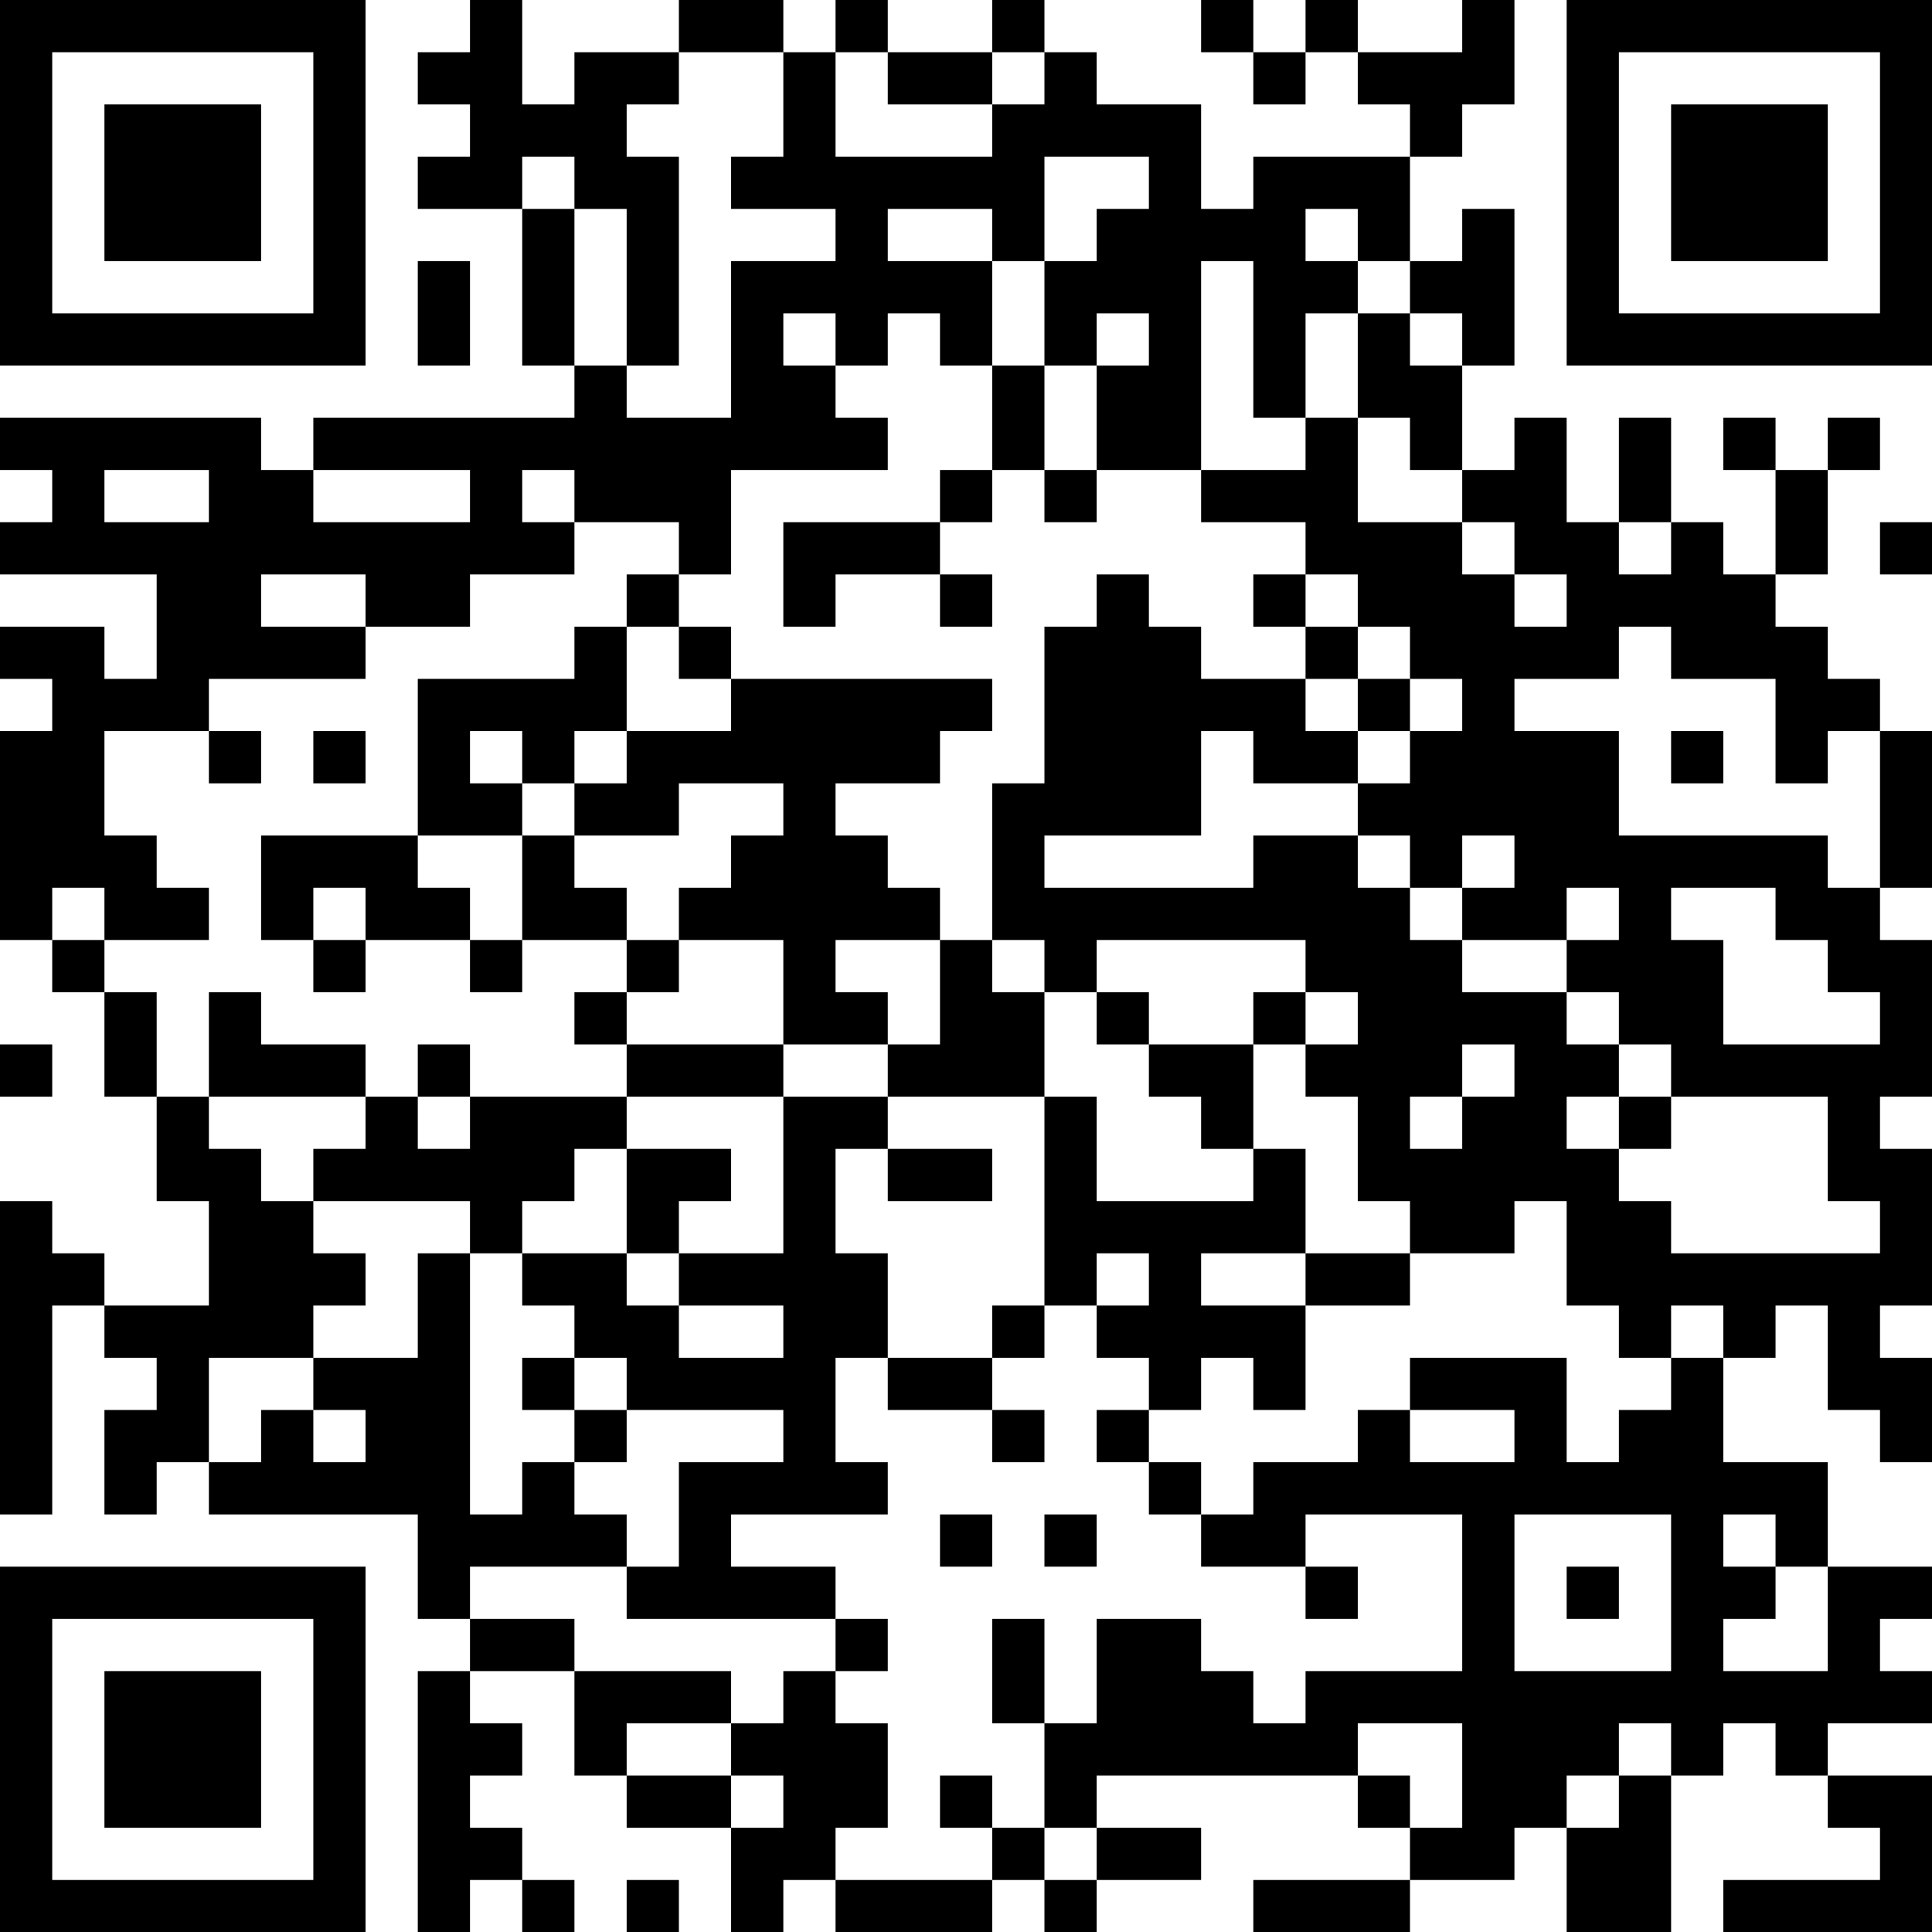
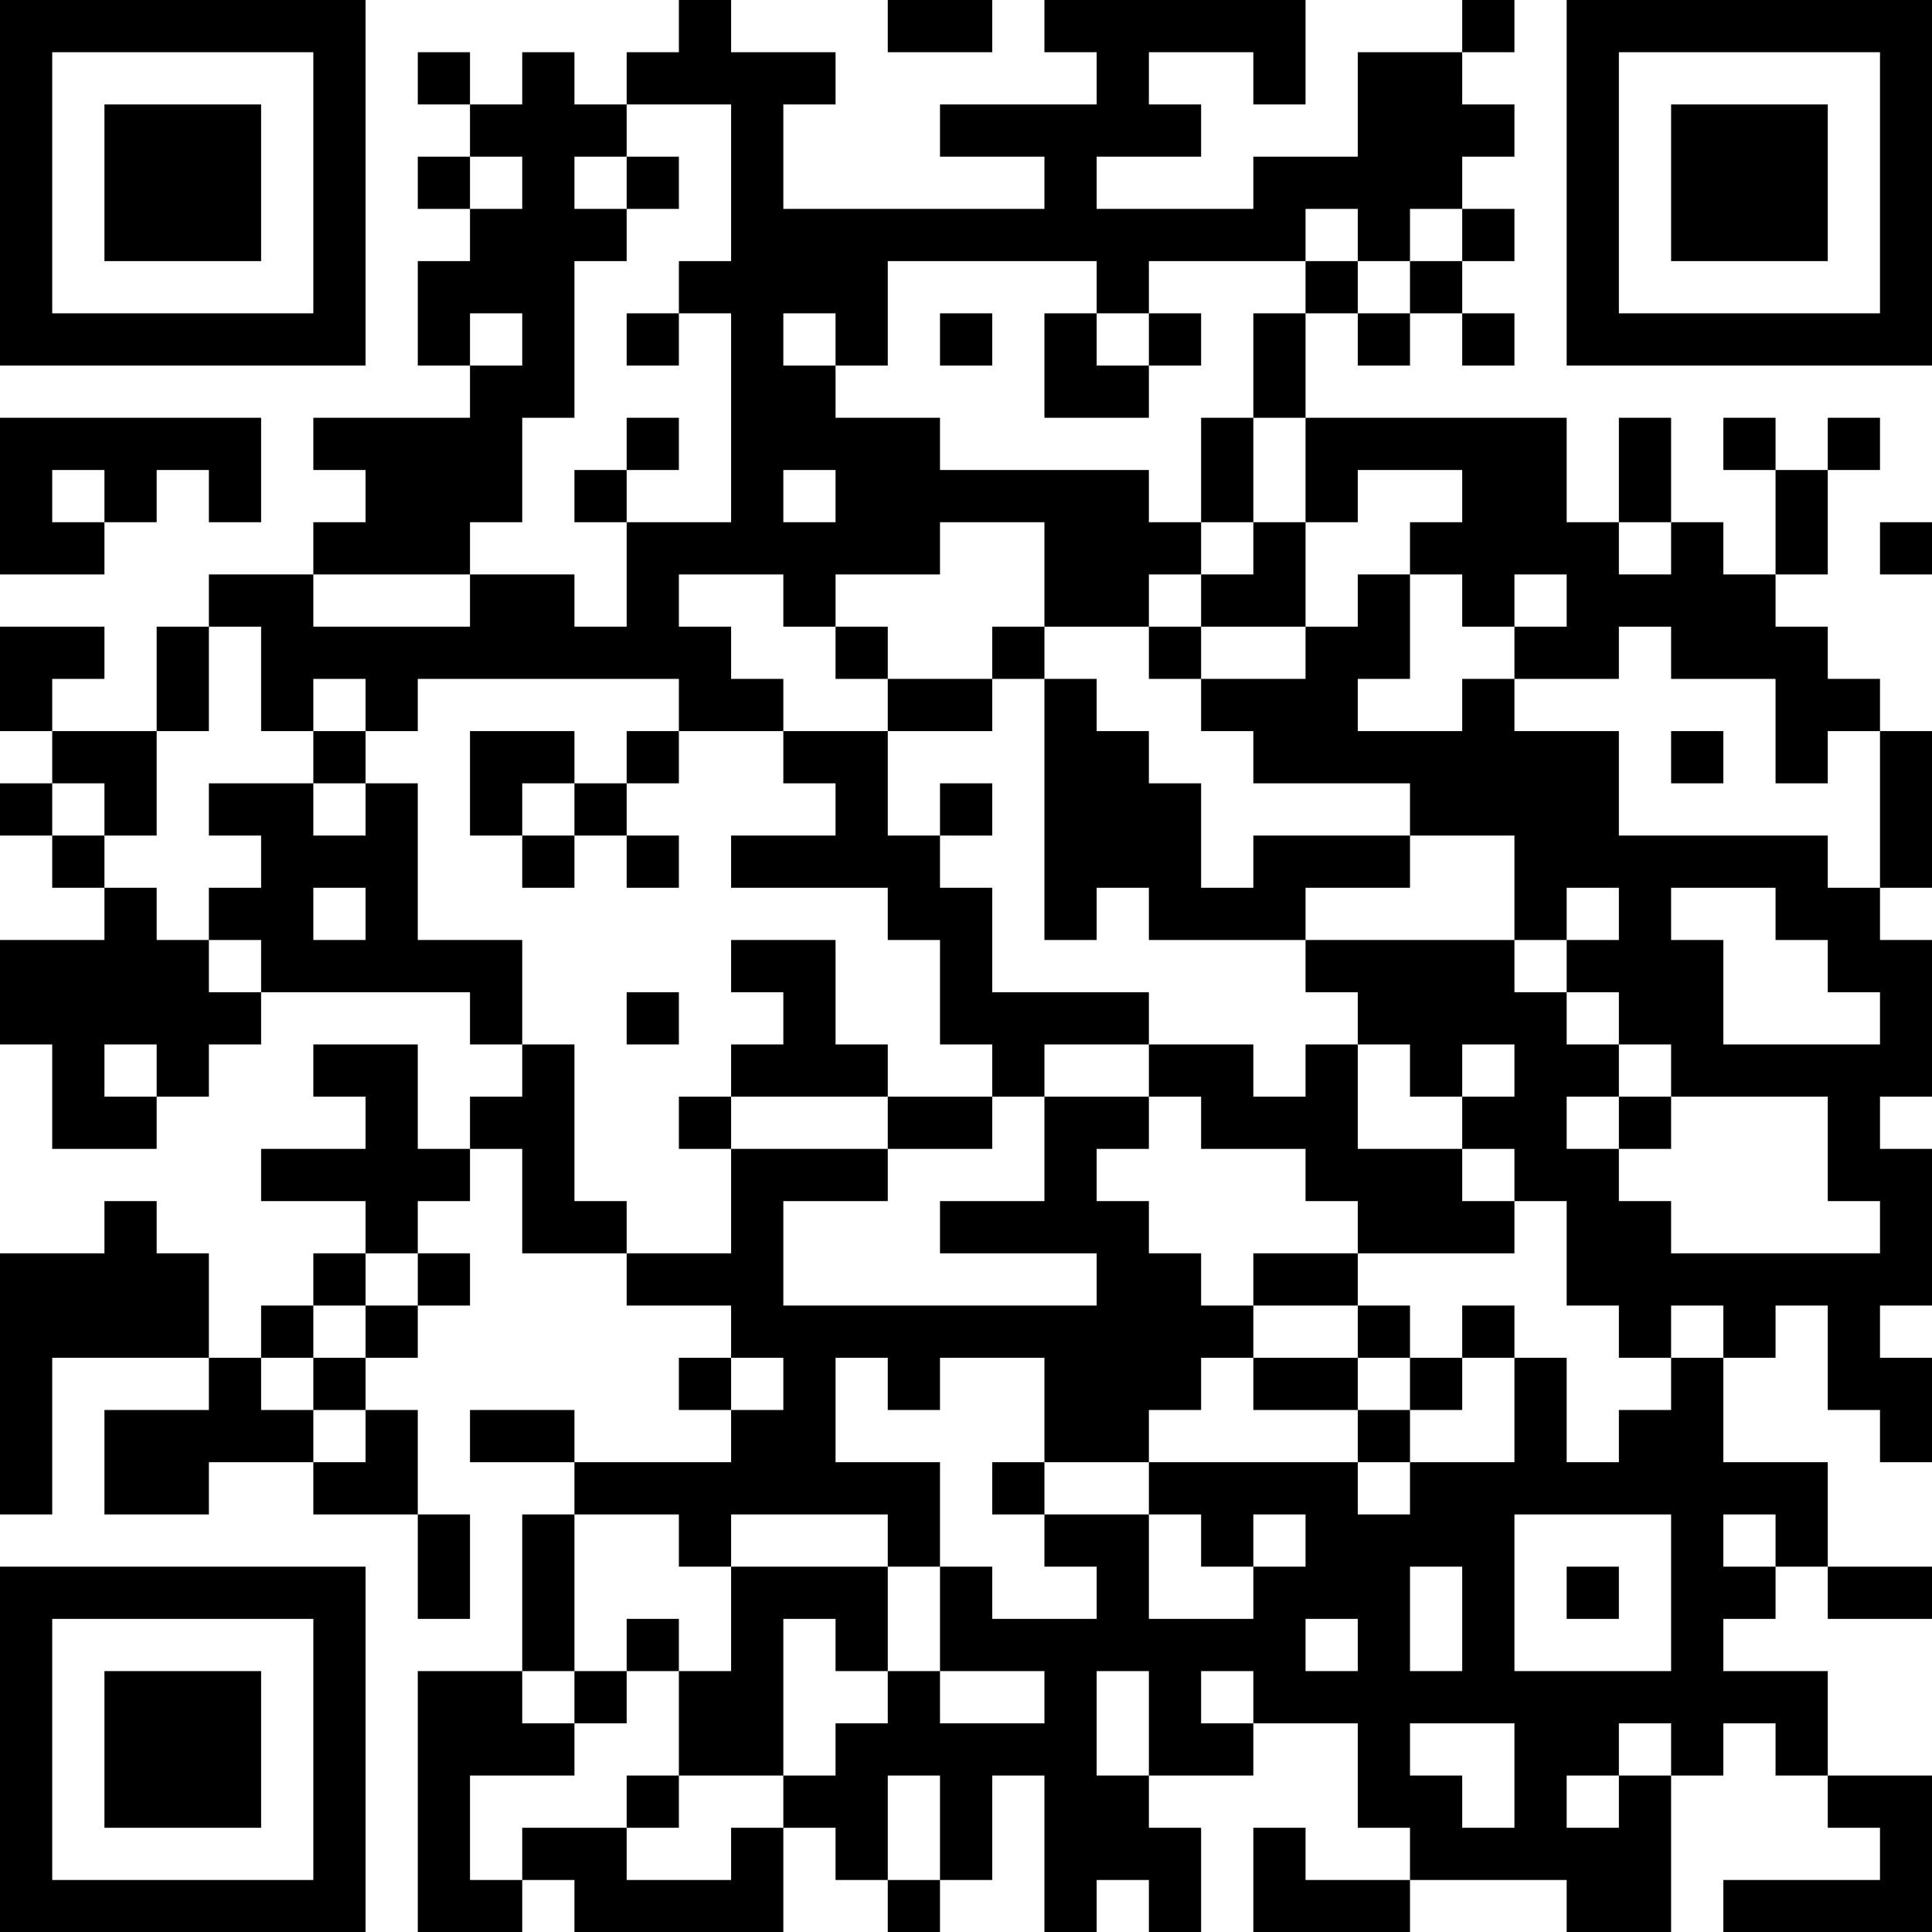
<svg xmlns="http://www.w3.org/2000/svg" version="1.1" width="100" height="100" viewBox="0 0 100 100">
  <rect x="0" y="0" width="100" height="100" fill="#ffffff" />
  <g transform="scale(2.703)">
    <g transform="translate(0,0)">
-       <path fill-rule="evenodd" d="M9 0L9 1L8 1L8 2L9 2L9 3L8 3L8 4L10 4L10 7L11 7L11 8L6 8L6 9L5 9L5 8L0 8L0 9L1 9L1 10L0 10L0 11L3 11L3 13L2 13L2 12L0 12L0 13L1 13L1 14L0 14L0 18L1 18L1 19L2 19L2 21L3 21L3 23L4 23L4 25L2 25L2 24L1 24L1 23L0 23L0 29L1 29L1 25L2 25L2 26L3 26L3 27L2 27L2 29L3 29L3 28L4 28L4 29L8 29L8 31L9 31L9 32L8 32L8 37L9 37L9 36L10 36L10 37L11 37L11 36L10 36L10 35L9 35L9 34L10 34L10 33L9 33L9 32L11 32L11 34L12 34L12 35L14 35L14 37L15 37L15 36L16 36L16 37L19 37L19 36L20 36L20 37L21 37L21 36L23 36L23 35L21 35L21 34L26 34L26 35L27 35L27 36L24 36L24 37L27 37L27 36L29 36L29 35L30 35L30 37L32 37L32 34L33 34L33 33L34 33L34 34L35 34L35 35L36 35L36 36L33 36L33 37L37 37L37 34L35 34L35 33L37 33L37 32L36 32L36 31L37 31L37 30L35 30L35 28L33 28L33 26L34 26L34 25L35 25L35 27L36 27L36 28L37 28L37 26L36 26L36 25L37 25L37 22L36 22L36 21L37 21L37 18L36 18L36 17L37 17L37 14L36 14L36 13L35 13L35 12L34 12L34 11L35 11L35 9L36 9L36 8L35 8L35 9L34 9L34 8L33 8L33 9L34 9L34 11L33 11L33 10L32 10L32 8L31 8L31 10L30 10L30 8L29 8L29 9L28 9L28 7L29 7L29 4L28 4L28 5L27 5L27 3L28 3L28 2L29 2L29 0L28 0L28 1L26 1L26 0L25 0L25 1L24 1L24 0L23 0L23 1L24 1L24 2L25 2L25 1L26 1L26 2L27 2L27 3L24 3L24 4L23 4L23 2L21 2L21 1L20 1L20 0L19 0L19 1L17 1L17 0L16 0L16 1L15 1L15 0L13 0L13 1L11 1L11 2L10 2L10 0ZM13 1L13 2L12 2L12 3L13 3L13 7L12 7L12 4L11 4L11 3L10 3L10 4L11 4L11 7L12 7L12 8L14 8L14 5L16 5L16 4L14 4L14 3L15 3L15 1ZM16 1L16 3L19 3L19 2L20 2L20 1L19 1L19 2L17 2L17 1ZM20 3L20 5L19 5L19 4L17 4L17 5L19 5L19 7L18 7L18 6L17 6L17 7L16 7L16 6L15 6L15 7L16 7L16 8L17 8L17 9L14 9L14 11L13 11L13 10L11 10L11 9L10 9L10 10L11 10L11 11L9 11L9 12L7 12L7 11L5 11L5 12L7 12L7 13L4 13L4 14L2 14L2 16L3 16L3 17L4 17L4 18L2 18L2 17L1 17L1 18L2 18L2 19L3 19L3 21L4 21L4 22L5 22L5 23L6 23L6 24L7 24L7 25L6 25L6 26L4 26L4 28L5 28L5 27L6 27L6 28L7 28L7 27L6 27L6 26L8 26L8 24L9 24L9 29L10 29L10 28L11 28L11 29L12 29L12 30L9 30L9 31L11 31L11 32L14 32L14 33L12 33L12 34L14 34L14 35L15 35L15 34L14 34L14 33L15 33L15 32L16 32L16 33L17 33L17 35L16 35L16 36L19 36L19 35L20 35L20 36L21 36L21 35L20 35L20 33L21 33L21 31L23 31L23 32L24 32L24 33L25 33L25 32L28 32L28 29L25 29L25 30L23 30L23 29L24 29L24 28L26 28L26 27L27 27L27 28L29 28L29 27L27 27L27 26L30 26L30 28L31 28L31 27L32 27L32 26L33 26L33 25L32 25L32 26L31 26L31 25L30 25L30 23L29 23L29 24L27 24L27 23L26 23L26 21L25 21L25 20L26 20L26 19L25 19L25 18L21 18L21 19L20 19L20 18L19 18L19 15L20 15L20 12L21 12L21 11L22 11L22 12L23 12L23 13L25 13L25 14L26 14L26 15L24 15L24 14L23 14L23 16L20 16L20 17L24 17L24 16L26 16L26 17L27 17L27 18L28 18L28 19L30 19L30 20L31 20L31 21L30 21L30 22L31 22L31 23L32 23L32 24L36 24L36 23L35 23L35 21L32 21L32 20L31 20L31 19L30 19L30 18L31 18L31 17L30 17L30 18L28 18L28 17L29 17L29 16L28 16L28 17L27 17L27 16L26 16L26 15L27 15L27 14L28 14L28 13L27 13L27 12L26 12L26 11L25 11L25 10L23 10L23 9L25 9L25 8L26 8L26 10L28 10L28 11L29 11L29 12L30 12L30 11L29 11L29 10L28 10L28 9L27 9L27 8L26 8L26 6L27 6L27 7L28 7L28 6L27 6L27 5L26 5L26 4L25 4L25 5L26 5L26 6L25 6L25 8L24 8L24 5L23 5L23 9L21 9L21 7L22 7L22 6L21 6L21 7L20 7L20 5L21 5L21 4L22 4L22 3ZM8 5L8 7L9 7L9 5ZM19 7L19 9L18 9L18 10L15 10L15 12L16 12L16 11L18 11L18 12L19 12L19 11L18 11L18 10L19 10L19 9L20 9L20 10L21 10L21 9L20 9L20 7ZM2 9L2 10L4 10L4 9ZM6 9L6 10L9 10L9 9ZM31 10L31 11L32 11L32 10ZM36 10L36 11L37 11L37 10ZM12 11L12 12L11 12L11 13L8 13L8 16L5 16L5 18L6 18L6 19L7 19L7 18L9 18L9 19L10 19L10 18L12 18L12 19L11 19L11 20L12 20L12 21L9 21L9 20L8 20L8 21L7 21L7 20L5 20L5 19L4 19L4 21L7 21L7 22L6 22L6 23L9 23L9 24L10 24L10 25L11 25L11 26L10 26L10 27L11 27L11 28L12 28L12 27L15 27L15 28L13 28L13 30L12 30L12 31L16 31L16 32L17 32L17 31L16 31L16 30L14 30L14 29L17 29L17 28L16 28L16 26L17 26L17 27L19 27L19 28L20 28L20 27L19 27L19 26L20 26L20 25L21 25L21 26L22 26L22 27L21 27L21 28L22 28L22 29L23 29L23 28L22 28L22 27L23 27L23 26L24 26L24 27L25 27L25 25L27 25L27 24L25 24L25 22L24 22L24 20L25 20L25 19L24 19L24 20L22 20L22 19L21 19L21 20L22 20L22 21L23 21L23 22L24 22L24 23L21 23L21 21L20 21L20 19L19 19L19 18L18 18L18 17L17 17L17 16L16 16L16 15L18 15L18 14L19 14L19 13L14 13L14 12L13 12L13 11ZM24 11L24 12L25 12L25 13L26 13L26 14L27 14L27 13L26 13L26 12L25 12L25 11ZM12 12L12 14L11 14L11 15L10 15L10 14L9 14L9 15L10 15L10 16L8 16L8 17L9 17L9 18L10 18L10 16L11 16L11 17L12 17L12 18L13 18L13 19L12 19L12 20L15 20L15 21L12 21L12 22L11 22L11 23L10 23L10 24L12 24L12 25L13 25L13 26L15 26L15 25L13 25L13 24L15 24L15 21L17 21L17 22L16 22L16 24L17 24L17 26L19 26L19 25L20 25L20 21L17 21L17 20L18 20L18 18L16 18L16 19L17 19L17 20L15 20L15 18L13 18L13 17L14 17L14 16L15 16L15 15L13 15L13 16L11 16L11 15L12 15L12 14L14 14L14 13L13 13L13 12ZM31 12L31 13L29 13L29 14L31 14L31 16L35 16L35 17L36 17L36 14L35 14L35 15L34 15L34 13L32 13L32 12ZM4 14L4 15L5 15L5 14ZM6 14L6 15L7 15L7 14ZM32 14L32 15L33 15L33 14ZM6 17L6 18L7 18L7 17ZM32 17L32 18L33 18L33 20L36 20L36 19L35 19L35 18L34 18L34 17ZM0 20L0 21L1 21L1 20ZM28 20L28 21L27 21L27 22L28 22L28 21L29 21L29 20ZM8 21L8 22L9 22L9 21ZM31 21L31 22L32 22L32 21ZM12 22L12 24L13 24L13 23L14 23L14 22ZM17 22L17 23L19 23L19 22ZM21 24L21 25L22 25L22 24ZM23 24L23 25L25 25L25 24ZM11 26L11 27L12 27L12 26ZM18 29L18 30L19 30L19 29ZM20 29L20 30L21 30L21 29ZM29 29L29 32L32 32L32 29ZM33 29L33 30L34 30L34 31L33 31L33 32L35 32L35 30L34 30L34 29ZM25 30L25 31L26 31L26 30ZM30 30L30 31L31 31L31 30ZM19 31L19 33L20 33L20 31ZM26 33L26 34L27 34L27 35L28 35L28 33ZM31 33L31 34L30 34L30 35L31 35L31 34L32 34L32 33ZM18 34L18 35L19 35L19 34ZM12 36L12 37L13 37L13 36ZM0 0L0 7L7 7L7 0ZM1 1L1 6L6 6L6 1ZM2 2L2 5L5 5L5 2ZM30 0L30 7L37 7L37 0ZM31 1L31 6L36 6L36 1ZM32 2L32 5L35 5L35 2ZM0 30L0 37L7 37L7 30ZM1 31L1 36L6 36L6 31ZM2 32L2 35L5 35L5 32Z" fill="#000000" />
+       <path fill-rule="evenodd" d="M13 0L13 1L12 1L12 2L11 2L11 1L10 1L10 2L9 2L9 1L8 1L8 2L9 2L9 3L8 3L8 4L9 4L9 5L8 5L8 7L9 7L9 8L6 8L6 9L7 9L7 10L6 10L6 11L4 11L4 12L3 12L3 14L1 14L1 13L2 13L2 12L0 12L0 14L1 14L1 15L0 15L0 16L1 16L1 17L2 17L2 18L0 18L0 20L1 20L1 22L3 22L3 21L4 21L4 20L5 20L5 19L9 19L9 20L10 20L10 21L9 21L9 22L8 22L8 20L6 20L6 21L7 21L7 22L5 22L5 23L7 23L7 24L6 24L6 25L5 25L5 26L4 26L4 24L3 24L3 23L2 23L2 24L0 24L0 29L1 29L1 26L4 26L4 27L2 27L2 29L4 29L4 28L6 28L6 29L8 29L8 31L9 31L9 29L8 29L8 27L7 27L7 26L8 26L8 25L9 25L9 24L8 24L8 23L9 23L9 22L10 22L10 24L12 24L12 25L14 25L14 26L13 26L13 27L14 27L14 28L11 28L11 27L9 27L9 28L11 28L11 29L10 29L10 32L8 32L8 37L10 37L10 36L11 36L11 37L15 37L15 35L16 35L16 36L17 36L17 37L18 37L18 36L19 36L19 34L20 34L20 37L21 37L21 36L22 36L22 37L23 37L23 35L22 35L22 34L24 34L24 33L26 33L26 35L27 35L27 36L25 36L25 35L24 35L24 37L27 37L27 36L30 36L30 37L32 37L32 34L33 34L33 33L34 33L34 34L35 34L35 35L36 35L36 36L33 36L33 37L37 37L37 34L35 34L35 32L33 32L33 31L34 31L34 30L35 30L35 31L37 31L37 30L35 30L35 28L33 28L33 26L34 26L34 25L35 25L35 27L36 27L36 28L37 28L37 26L36 26L36 25L37 25L37 22L36 22L36 21L37 21L37 18L36 18L36 17L37 17L37 14L36 14L36 13L35 13L35 12L34 12L34 11L35 11L35 9L36 9L36 8L35 8L35 9L34 9L34 8L33 8L33 9L34 9L34 11L33 11L33 10L32 10L32 8L31 8L31 10L30 10L30 8L25 8L25 6L26 6L26 7L27 7L27 6L28 6L28 7L29 7L29 6L28 6L28 5L29 5L29 4L28 4L28 3L29 3L29 2L28 2L28 1L29 1L29 0L28 0L28 1L26 1L26 3L24 3L24 4L21 4L21 3L23 3L23 2L22 2L22 1L24 1L24 2L25 2L25 0L20 0L20 1L21 1L21 2L18 2L18 3L20 3L20 4L15 4L15 2L16 2L16 1L14 1L14 0ZM17 0L17 1L19 1L19 0ZM12 2L12 3L11 3L11 4L12 4L12 5L11 5L11 8L10 8L10 10L9 10L9 11L6 11L6 12L9 12L9 11L11 11L11 12L12 12L12 10L14 10L14 6L13 6L13 5L14 5L14 2ZM9 3L9 4L10 4L10 3ZM12 3L12 4L13 4L13 3ZM25 4L25 5L22 5L22 6L21 6L21 5L17 5L17 7L16 7L16 6L15 6L15 7L16 7L16 8L18 8L18 9L22 9L22 10L23 10L23 11L22 11L22 12L20 12L20 10L18 10L18 11L16 11L16 12L15 12L15 11L13 11L13 12L14 12L14 13L15 13L15 14L13 14L13 13L8 13L8 14L7 14L7 13L6 13L6 14L5 14L5 12L4 12L4 14L3 14L3 16L2 16L2 15L1 15L1 16L2 16L2 17L3 17L3 18L4 18L4 19L5 19L5 18L4 18L4 17L5 17L5 16L4 16L4 15L6 15L6 16L7 16L7 15L8 15L8 18L10 18L10 20L11 20L11 23L12 23L12 24L14 24L14 22L17 22L17 23L15 23L15 25L21 25L21 24L18 24L18 23L20 23L20 21L22 21L22 22L21 22L21 23L22 23L22 24L23 24L23 25L24 25L24 26L23 26L23 27L22 27L22 28L20 28L20 26L18 26L18 27L17 27L17 26L16 26L16 28L18 28L18 30L17 30L17 29L14 29L14 30L13 30L13 29L11 29L11 32L10 32L10 33L11 33L11 34L9 34L9 36L10 36L10 35L12 35L12 36L14 36L14 35L15 35L15 34L16 34L16 33L17 33L17 32L18 32L18 33L20 33L20 32L18 32L18 30L19 30L19 31L21 31L21 30L20 30L20 29L22 29L22 31L24 31L24 30L25 30L25 29L24 29L24 30L23 30L23 29L22 29L22 28L26 28L26 29L27 29L27 28L29 28L29 26L30 26L30 28L31 28L31 27L32 27L32 26L33 26L33 25L32 25L32 26L31 26L31 25L30 25L30 23L29 23L29 22L28 22L28 21L29 21L29 20L28 20L28 21L27 21L27 20L26 20L26 19L25 19L25 18L29 18L29 19L30 19L30 20L31 20L31 21L30 21L30 22L31 22L31 23L32 23L32 24L36 24L36 23L35 23L35 21L32 21L32 20L31 20L31 19L30 19L30 18L31 18L31 17L30 17L30 18L29 18L29 16L27 16L27 15L24 15L24 14L23 14L23 13L25 13L25 12L26 12L26 11L27 11L27 13L26 13L26 14L28 14L28 13L29 13L29 14L31 14L31 16L35 16L35 17L36 17L36 14L35 14L35 15L34 15L34 13L32 13L32 12L31 12L31 13L29 13L29 12L30 12L30 11L29 11L29 12L28 12L28 11L27 11L27 10L28 10L28 9L26 9L26 10L25 10L25 8L24 8L24 6L25 6L25 5L26 5L26 6L27 6L27 5L28 5L28 4L27 4L27 5L26 5L26 4ZM9 6L9 7L10 7L10 6ZM12 6L12 7L13 7L13 6ZM18 6L18 7L19 7L19 6ZM20 6L20 8L22 8L22 7L23 7L23 6L22 6L22 7L21 7L21 6ZM0 8L0 11L2 11L2 10L3 10L3 9L4 9L4 10L5 10L5 8ZM12 8L12 9L11 9L11 10L12 10L12 9L13 9L13 8ZM23 8L23 10L24 10L24 11L23 11L23 12L22 12L22 13L23 13L23 12L25 12L25 10L24 10L24 8ZM1 9L1 10L2 10L2 9ZM15 9L15 10L16 10L16 9ZM31 10L31 11L32 11L32 10ZM36 10L36 11L37 11L37 10ZM16 12L16 13L17 13L17 14L15 14L15 15L16 15L16 16L14 16L14 17L17 17L17 18L18 18L18 20L19 20L19 21L17 21L17 20L16 20L16 18L14 18L14 19L15 19L15 20L14 20L14 21L13 21L13 22L14 22L14 21L17 21L17 22L19 22L19 21L20 21L20 20L22 20L22 21L23 21L23 22L25 22L25 23L26 23L26 24L24 24L24 25L26 25L26 26L24 26L24 27L26 27L26 28L27 28L27 27L28 27L28 26L29 26L29 25L28 25L28 26L27 26L27 25L26 25L26 24L29 24L29 23L28 23L28 22L26 22L26 20L25 20L25 21L24 21L24 20L22 20L22 19L19 19L19 17L18 17L18 16L19 16L19 15L18 15L18 16L17 16L17 14L19 14L19 13L20 13L20 18L21 18L21 17L22 17L22 18L25 18L25 17L27 17L27 16L24 16L24 17L23 17L23 15L22 15L22 14L21 14L21 13L20 13L20 12L19 12L19 13L17 13L17 12ZM6 14L6 15L7 15L7 14ZM9 14L9 16L10 16L10 17L11 17L11 16L12 16L12 17L13 17L13 16L12 16L12 15L13 15L13 14L12 14L12 15L11 15L11 14ZM32 14L32 15L33 15L33 14ZM10 15L10 16L11 16L11 15ZM6 17L6 18L7 18L7 17ZM32 17L32 18L33 18L33 20L36 20L36 19L35 19L35 18L34 18L34 17ZM12 19L12 20L13 20L13 19ZM2 20L2 21L3 21L3 20ZM31 21L31 22L32 22L32 21ZM7 24L7 25L6 25L6 26L5 26L5 27L6 27L6 28L7 28L7 27L6 27L6 26L7 26L7 25L8 25L8 24ZM14 26L14 27L15 27L15 26ZM26 26L26 27L27 27L27 26ZM19 28L19 29L20 29L20 28ZM29 29L29 32L32 32L32 29ZM33 29L33 30L34 30L34 29ZM14 30L14 32L13 32L13 31L12 31L12 32L11 32L11 33L12 33L12 32L13 32L13 34L12 34L12 35L13 35L13 34L15 34L15 31L16 31L16 32L17 32L17 30ZM27 30L27 32L28 32L28 30ZM30 30L30 31L31 31L31 30ZM25 31L25 32L26 32L26 31ZM21 32L21 34L22 34L22 32ZM23 32L23 33L24 33L24 32ZM27 33L27 34L28 34L28 35L29 35L29 33ZM31 33L31 34L30 34L30 35L31 35L31 34L32 34L32 33ZM17 34L17 36L18 36L18 34ZM0 0L0 7L7 7L7 0ZM1 1L1 6L6 6L6 1ZM2 2L2 5L5 5L5 2ZM30 0L30 7L37 7L37 0ZM31 1L31 6L36 6L36 1ZM32 2L32 5L35 5L35 2ZM0 30L0 37L7 37L7 30ZM1 31L1 36L6 36L6 31ZM2 32L2 35L5 35L5 32Z" fill="#000000" />
    </g>
  </g>
</svg>
